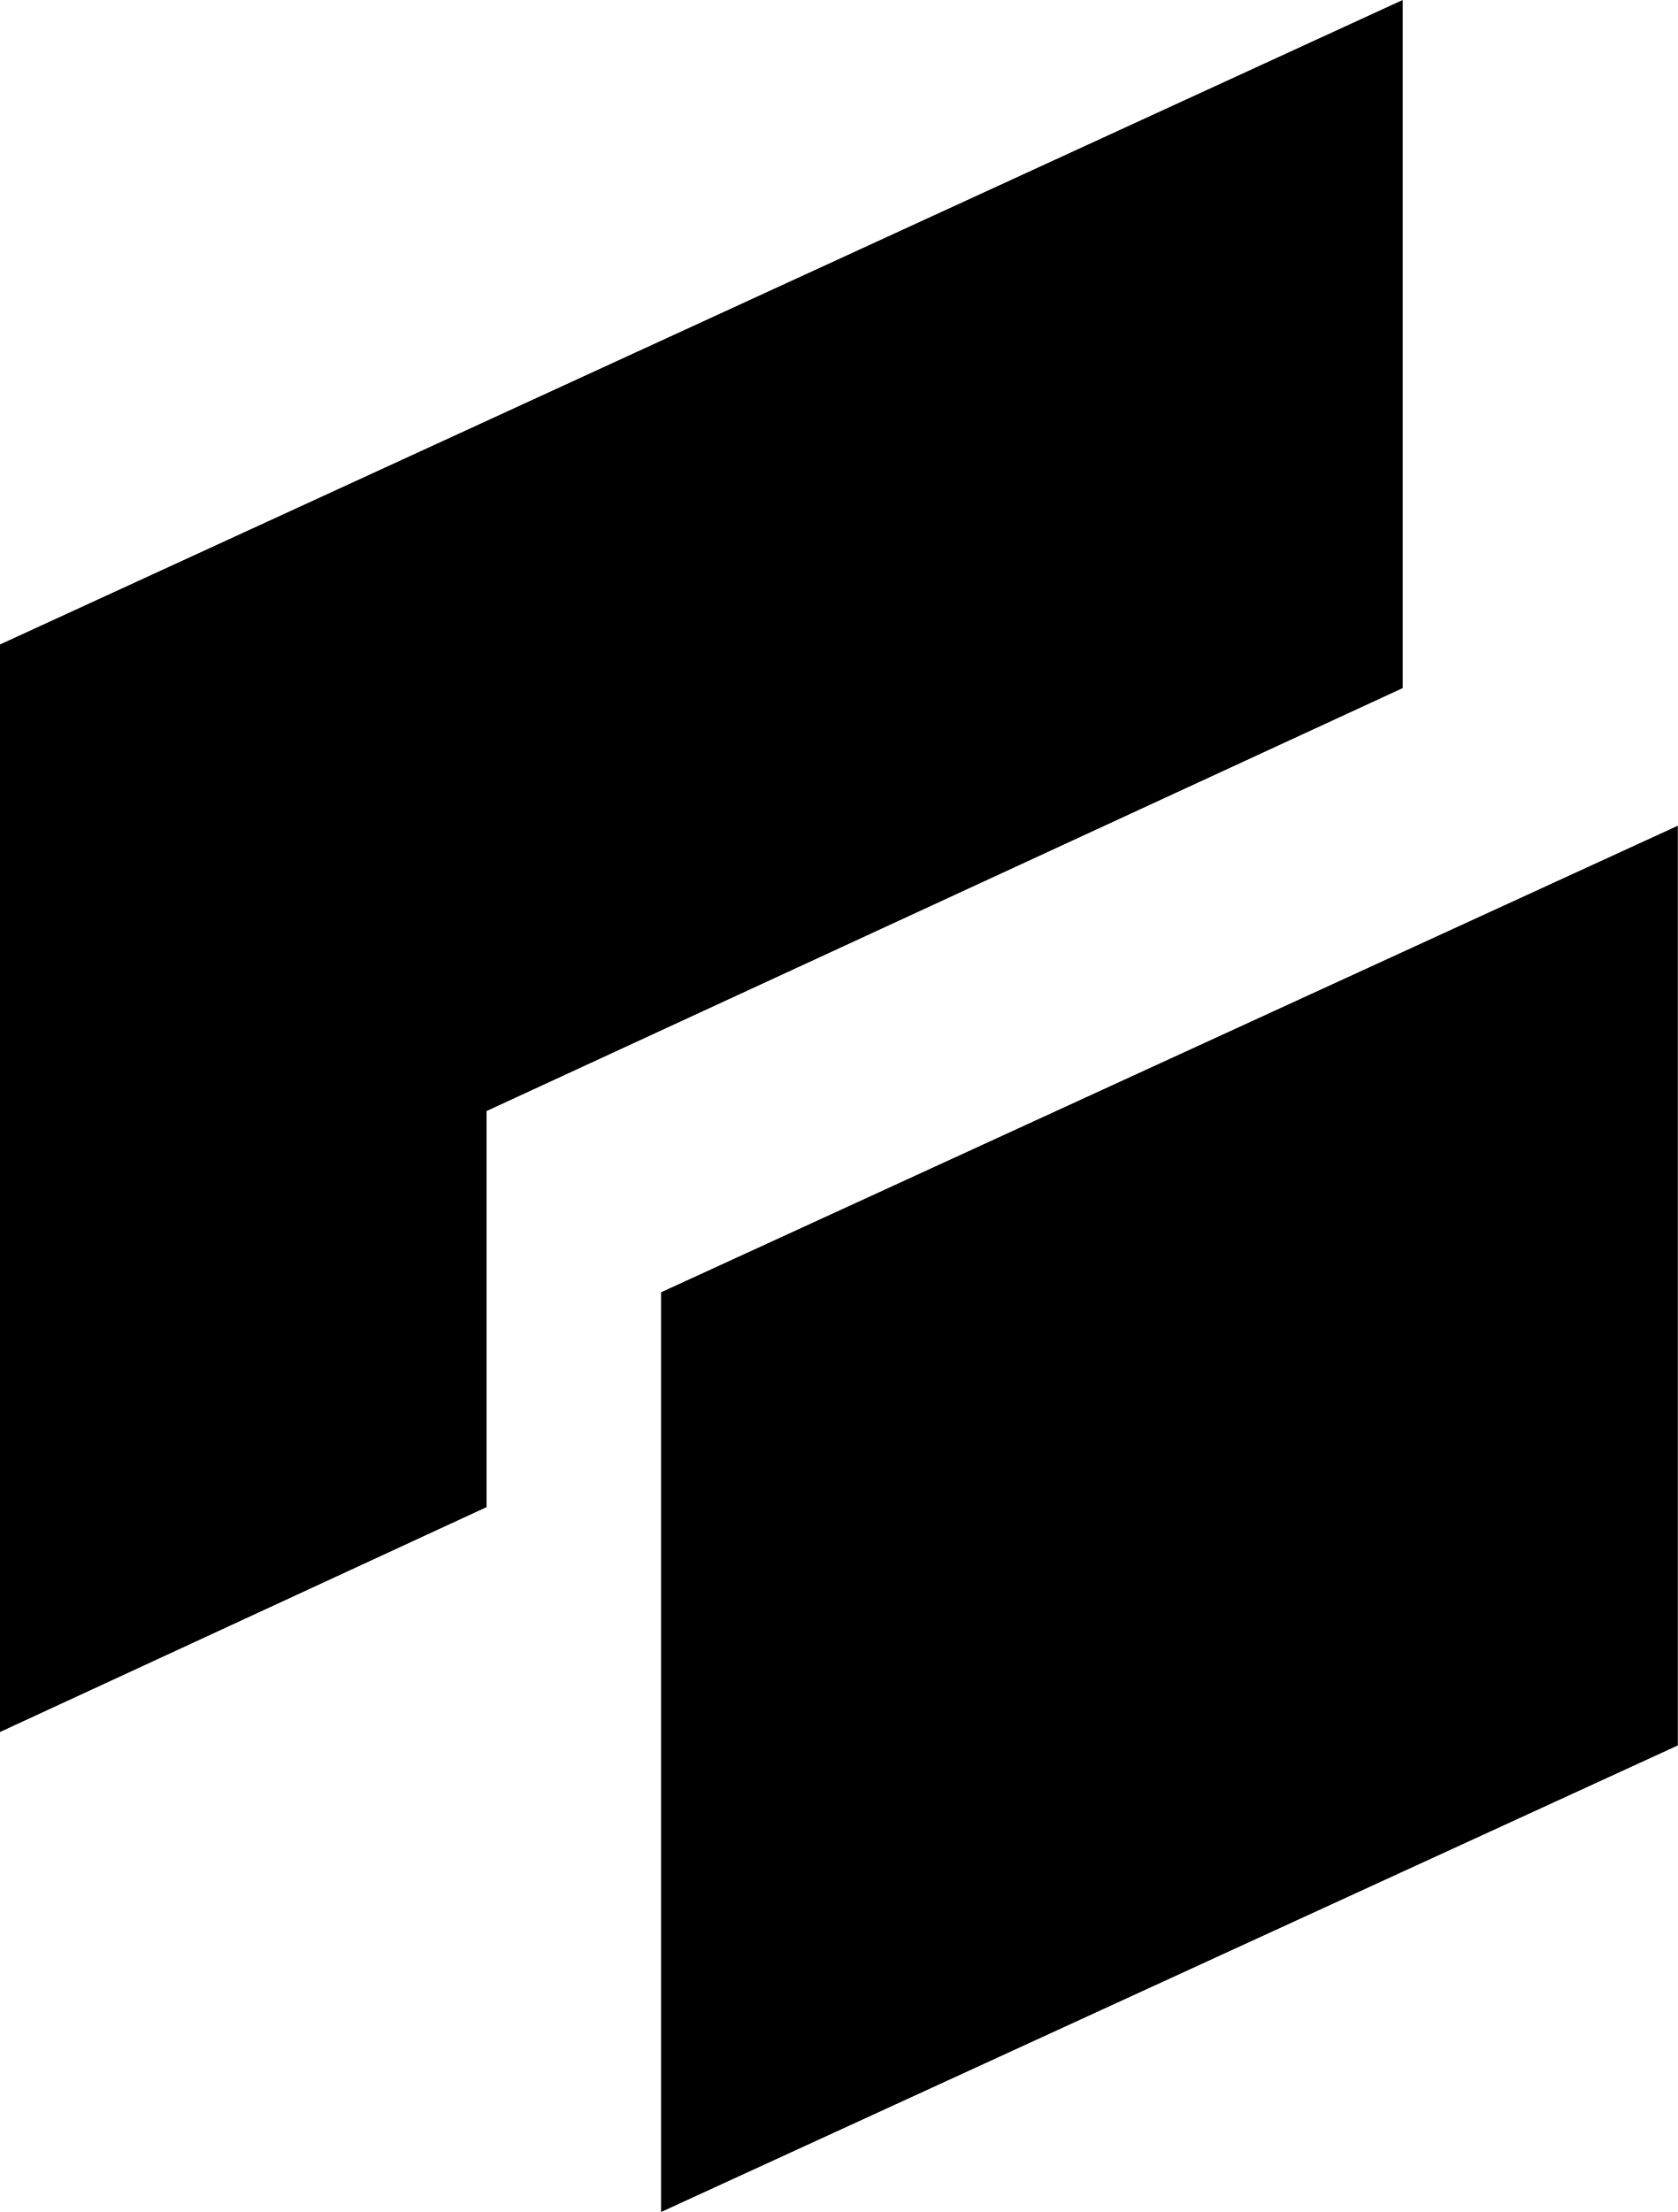
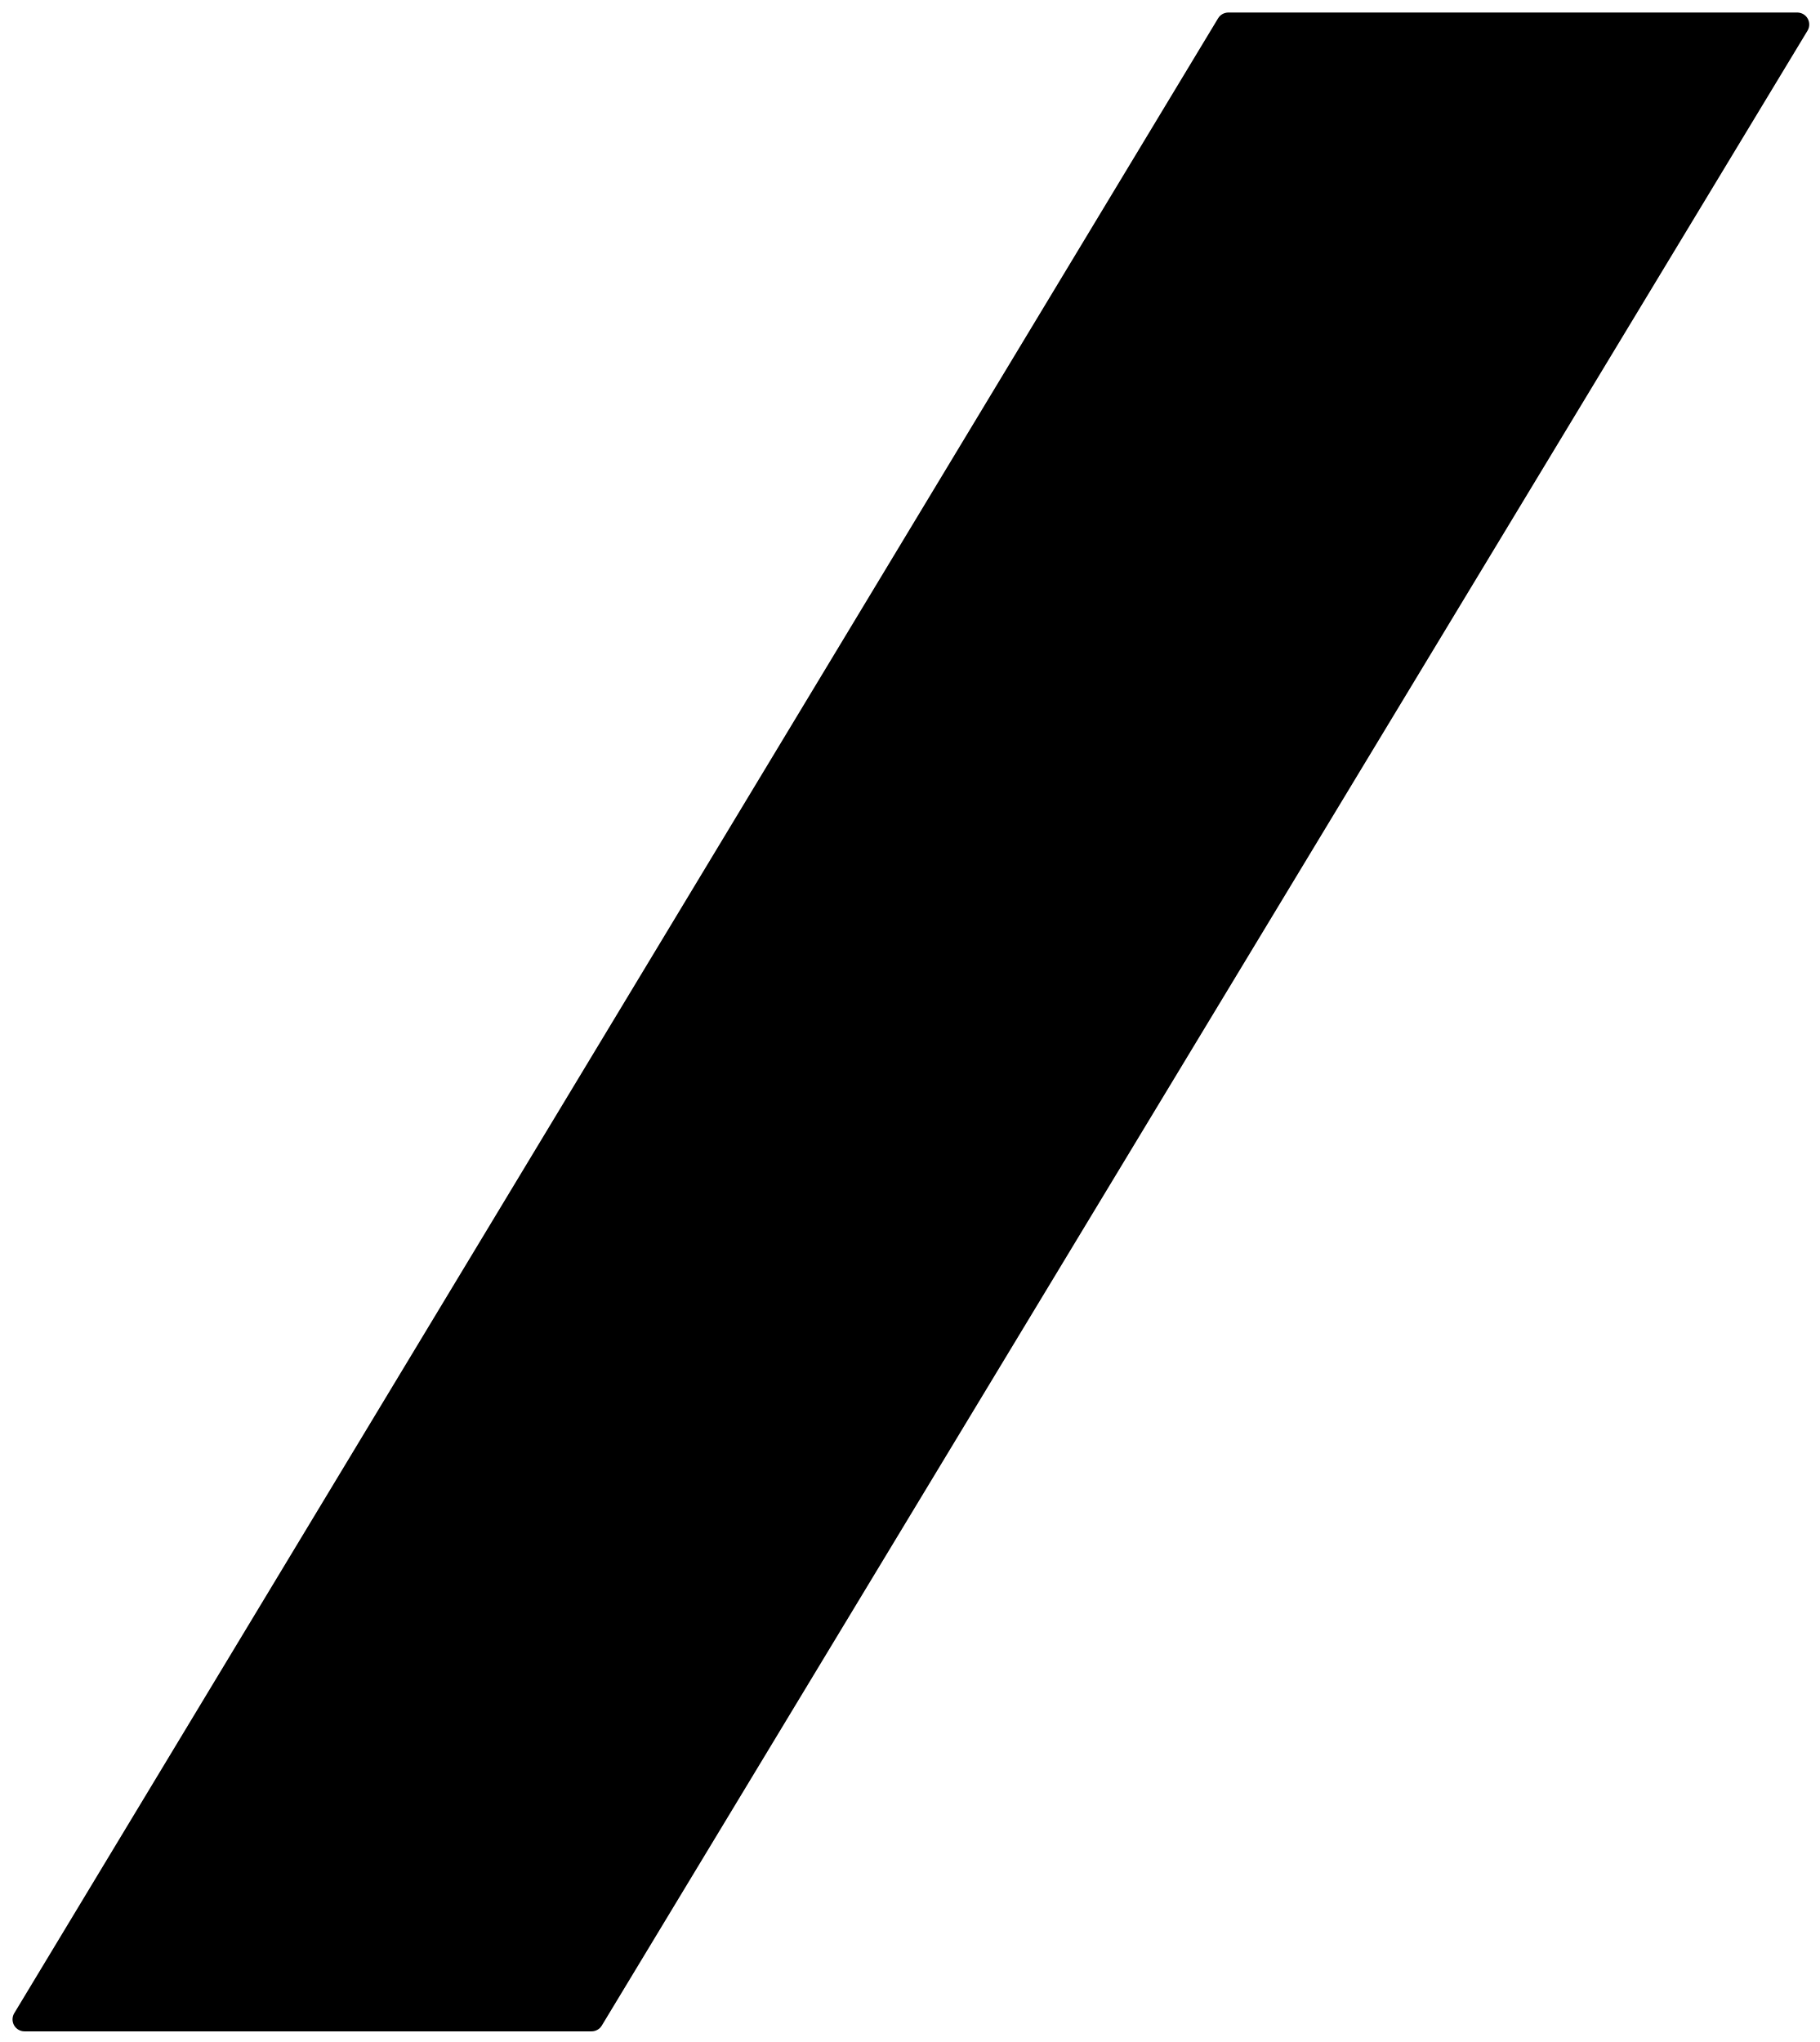
- <svg xmlns="http://www.w3.org/2000/svg" viewBox="0 0 500 659">
-   <path fill="#000" d="M0.0 192.0 L418.0 0.0 L418.0 205.0 L145.0 331.0 L145.0 449.0 L0.0 516.0 Z M197.0 385.0 L500.0 246.0 L500.0 520.0 L197.0 659.0 Z" />
+ <svg xmlns="http://www.w3.org/2000/svg" viewBox="-13 -13 966 1084">
+   <path fill="#000" stroke="#000" stroke-width="12.7" stroke-linejoin="round" d="M639.0 0.0 L941.0 0.0 L301.0 1059.0 L0.0 1059.0 Z" />
</svg>
